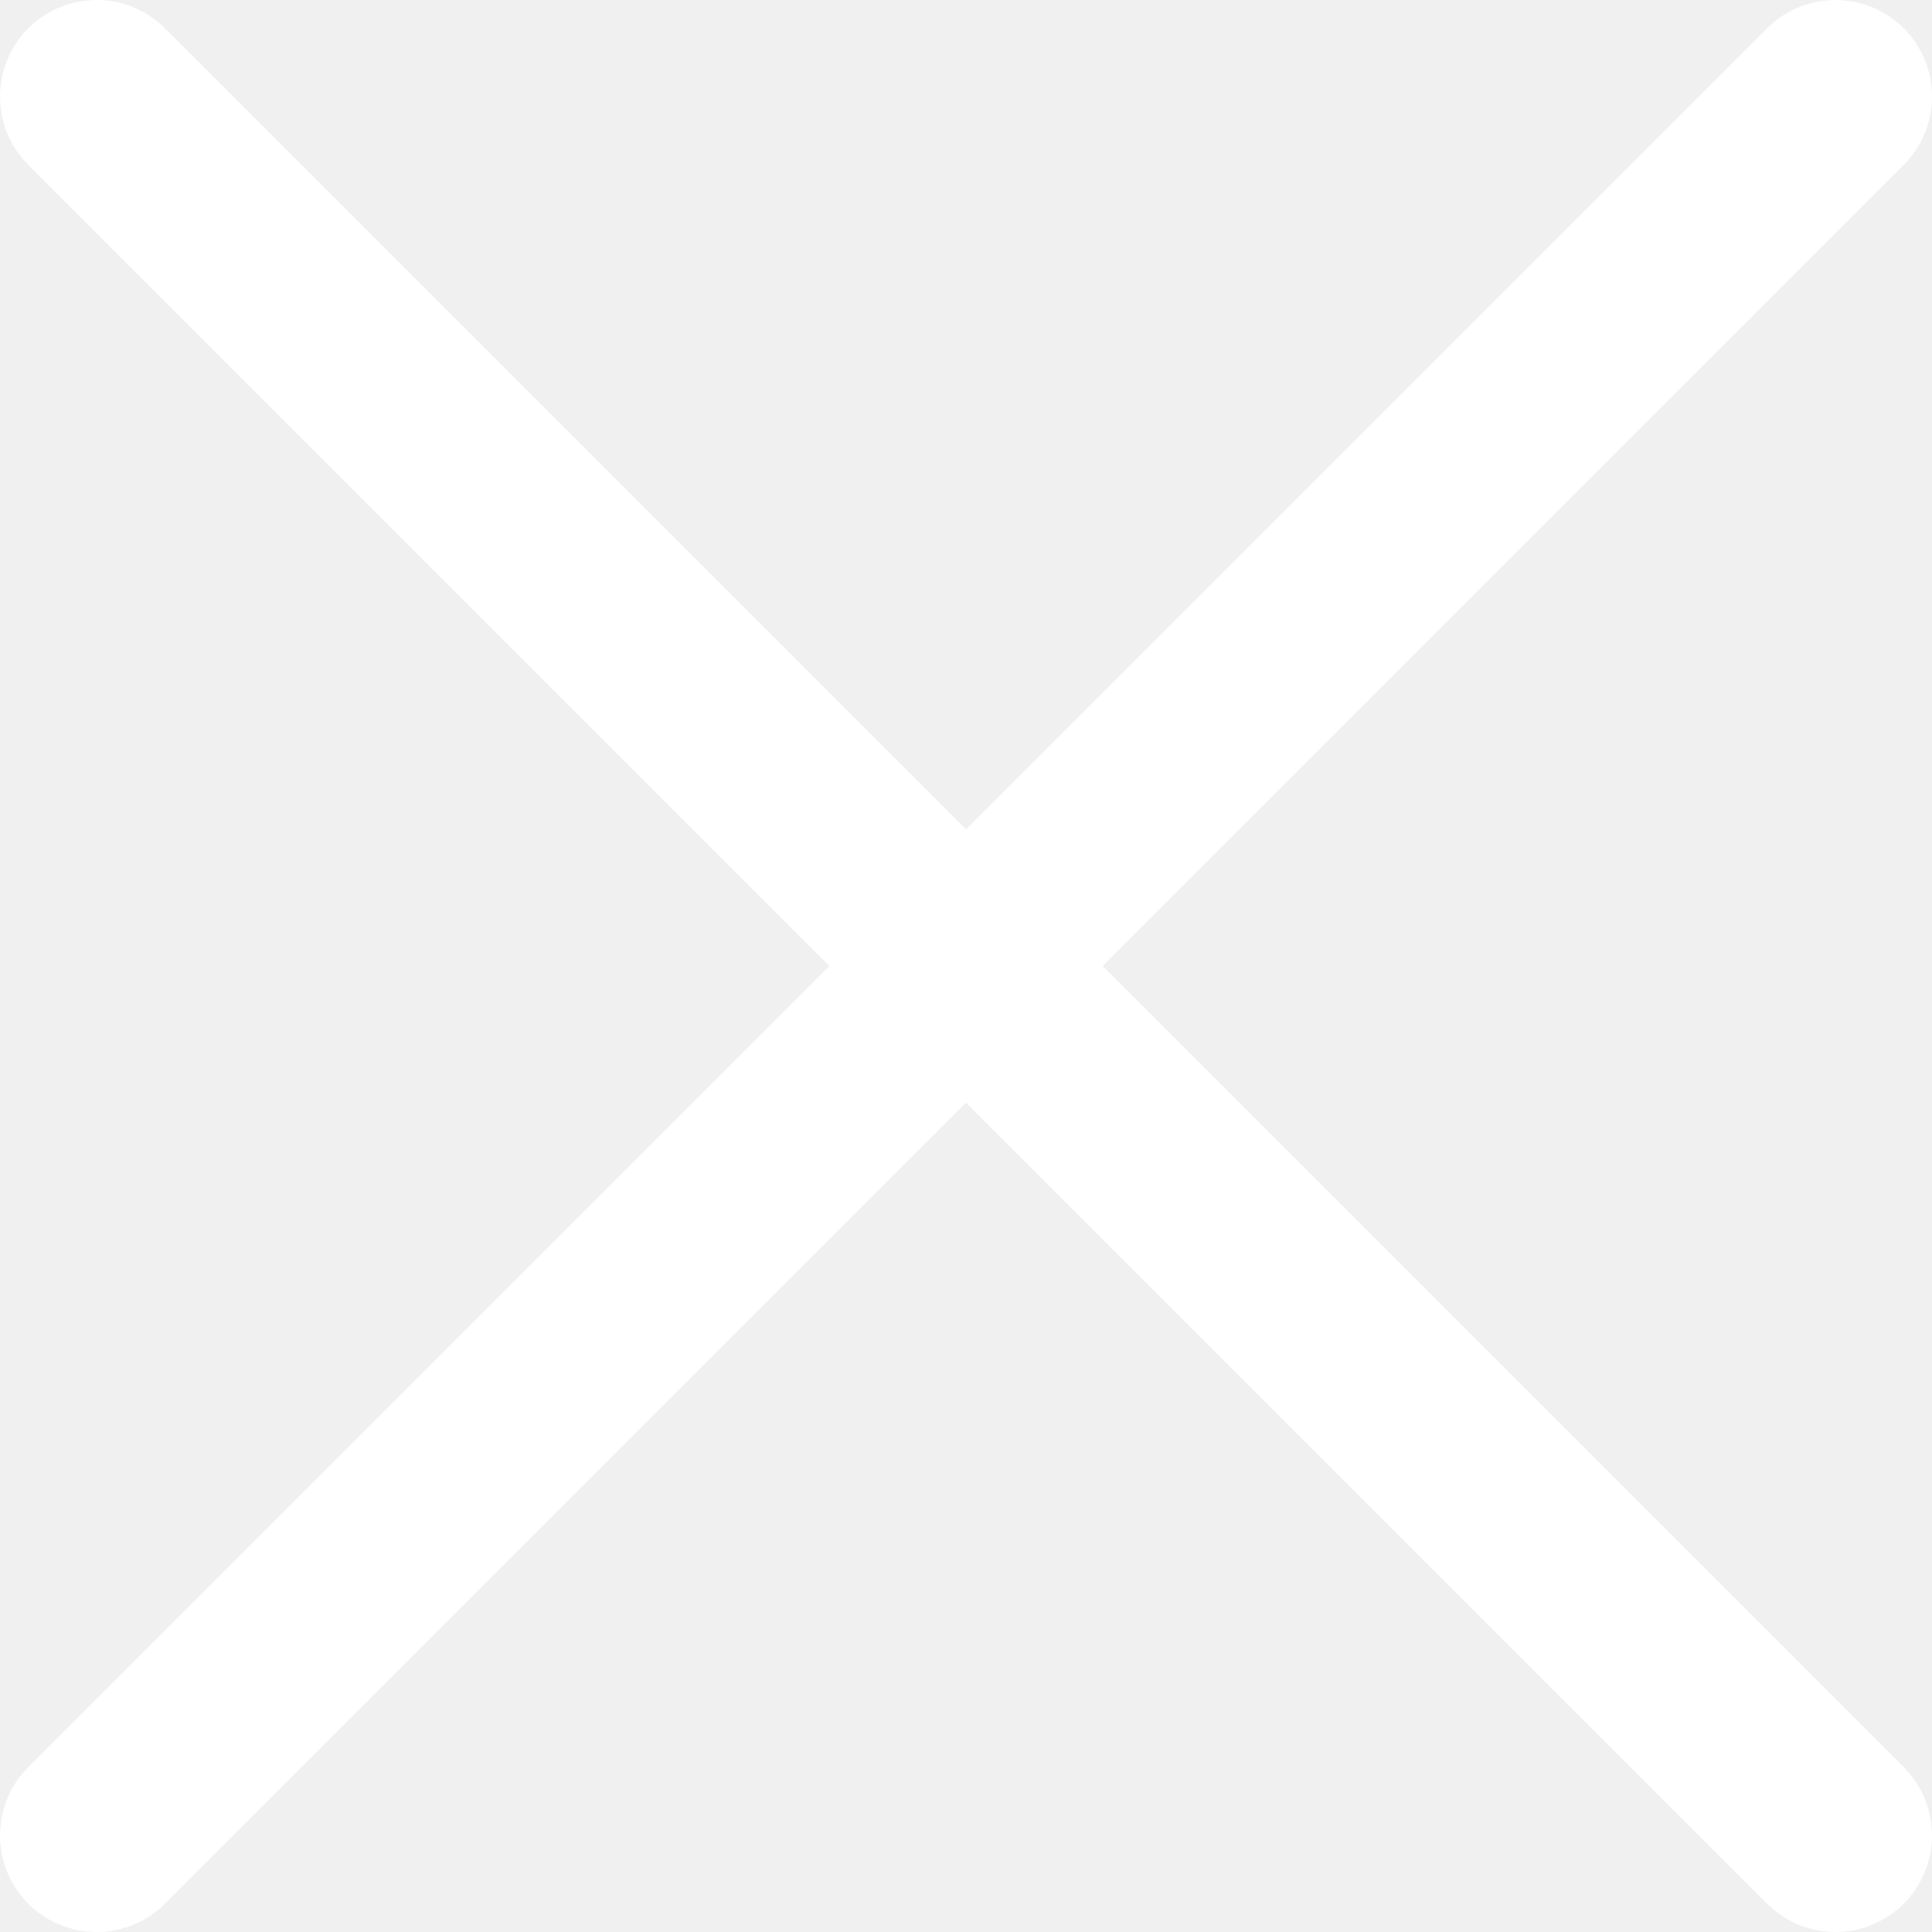
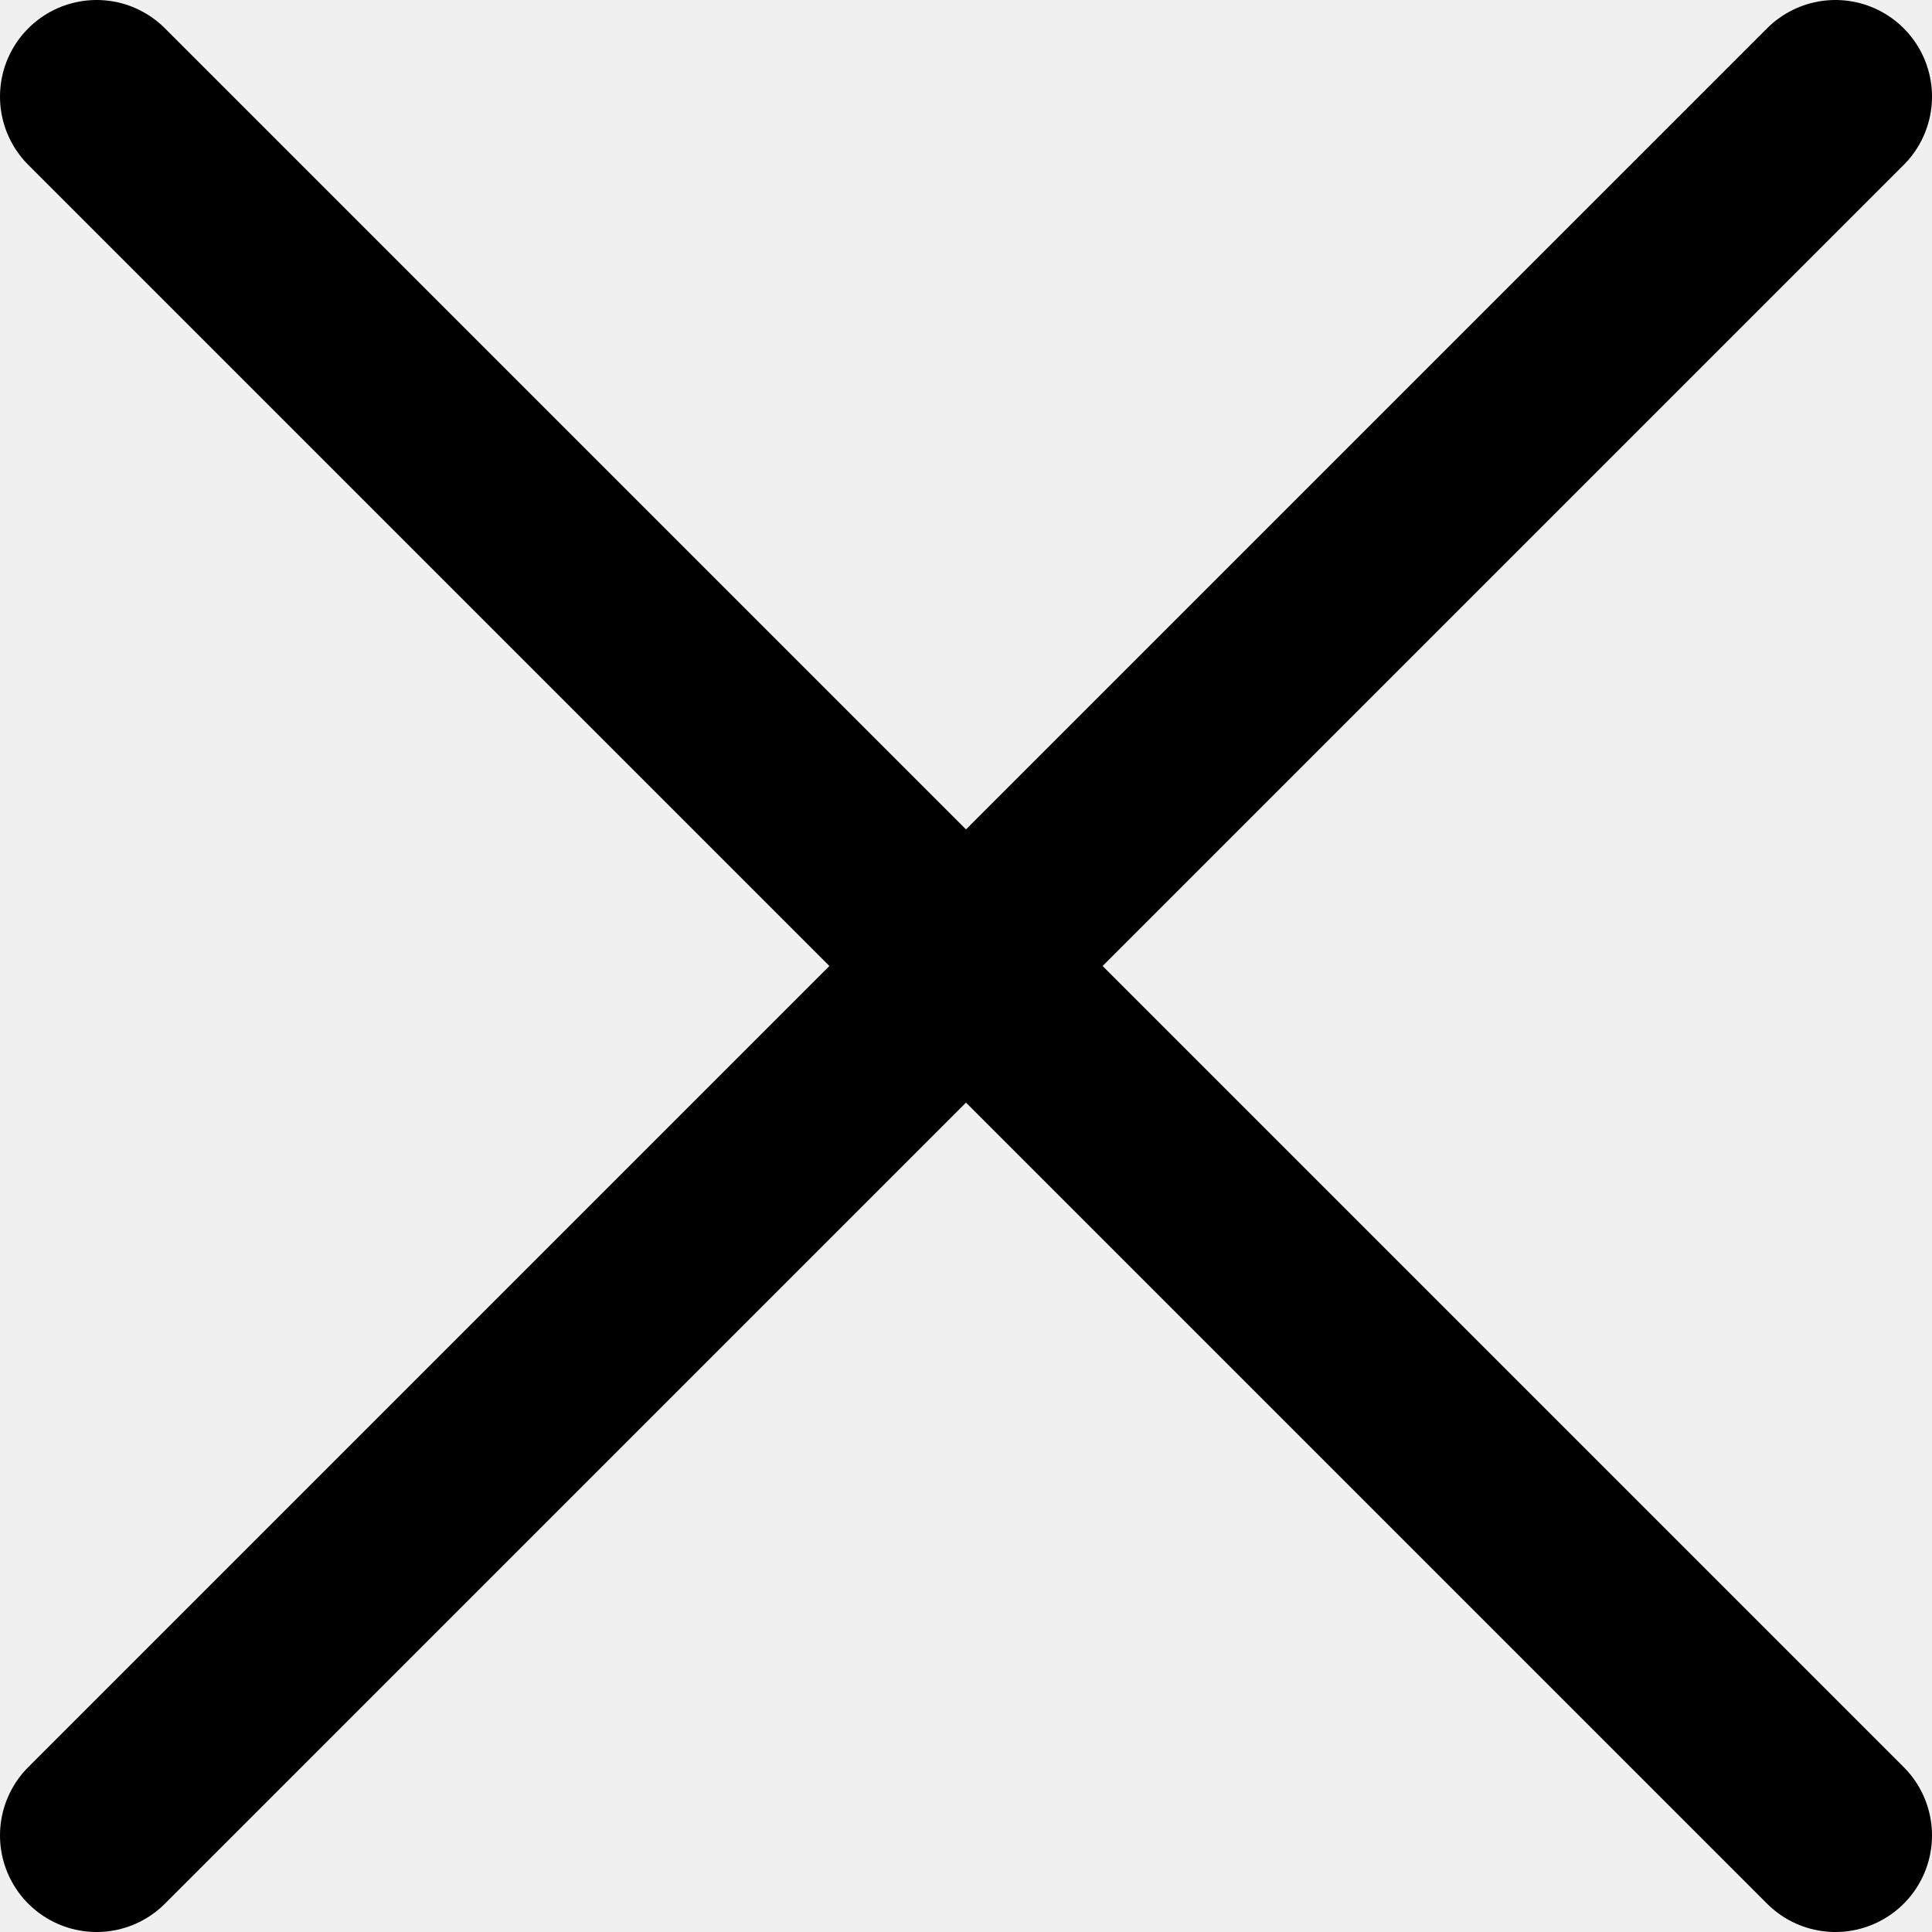
<svg xmlns="http://www.w3.org/2000/svg" width="20" height="20" viewBox="0 0 20 20">
-   <path d="M1 1L19 19" stroke="white" stroke-width="2" stroke-linecap="round" stroke-linejoin="round" />
-   <path d="M1 19L19 1" stroke="white" stroke-width="2" stroke-linecap="round" stroke-linejoin="round" />
+   <path d="M1 1L19 19" stroke="currentColor" stroke-width="2" stroke-linecap="round" stroke-linejoin="round" />
+   <path d="M1 19L19 1" stroke="currentColor" stroke-width="2" stroke-linecap="round" stroke-linejoin="round" />
</svg>
